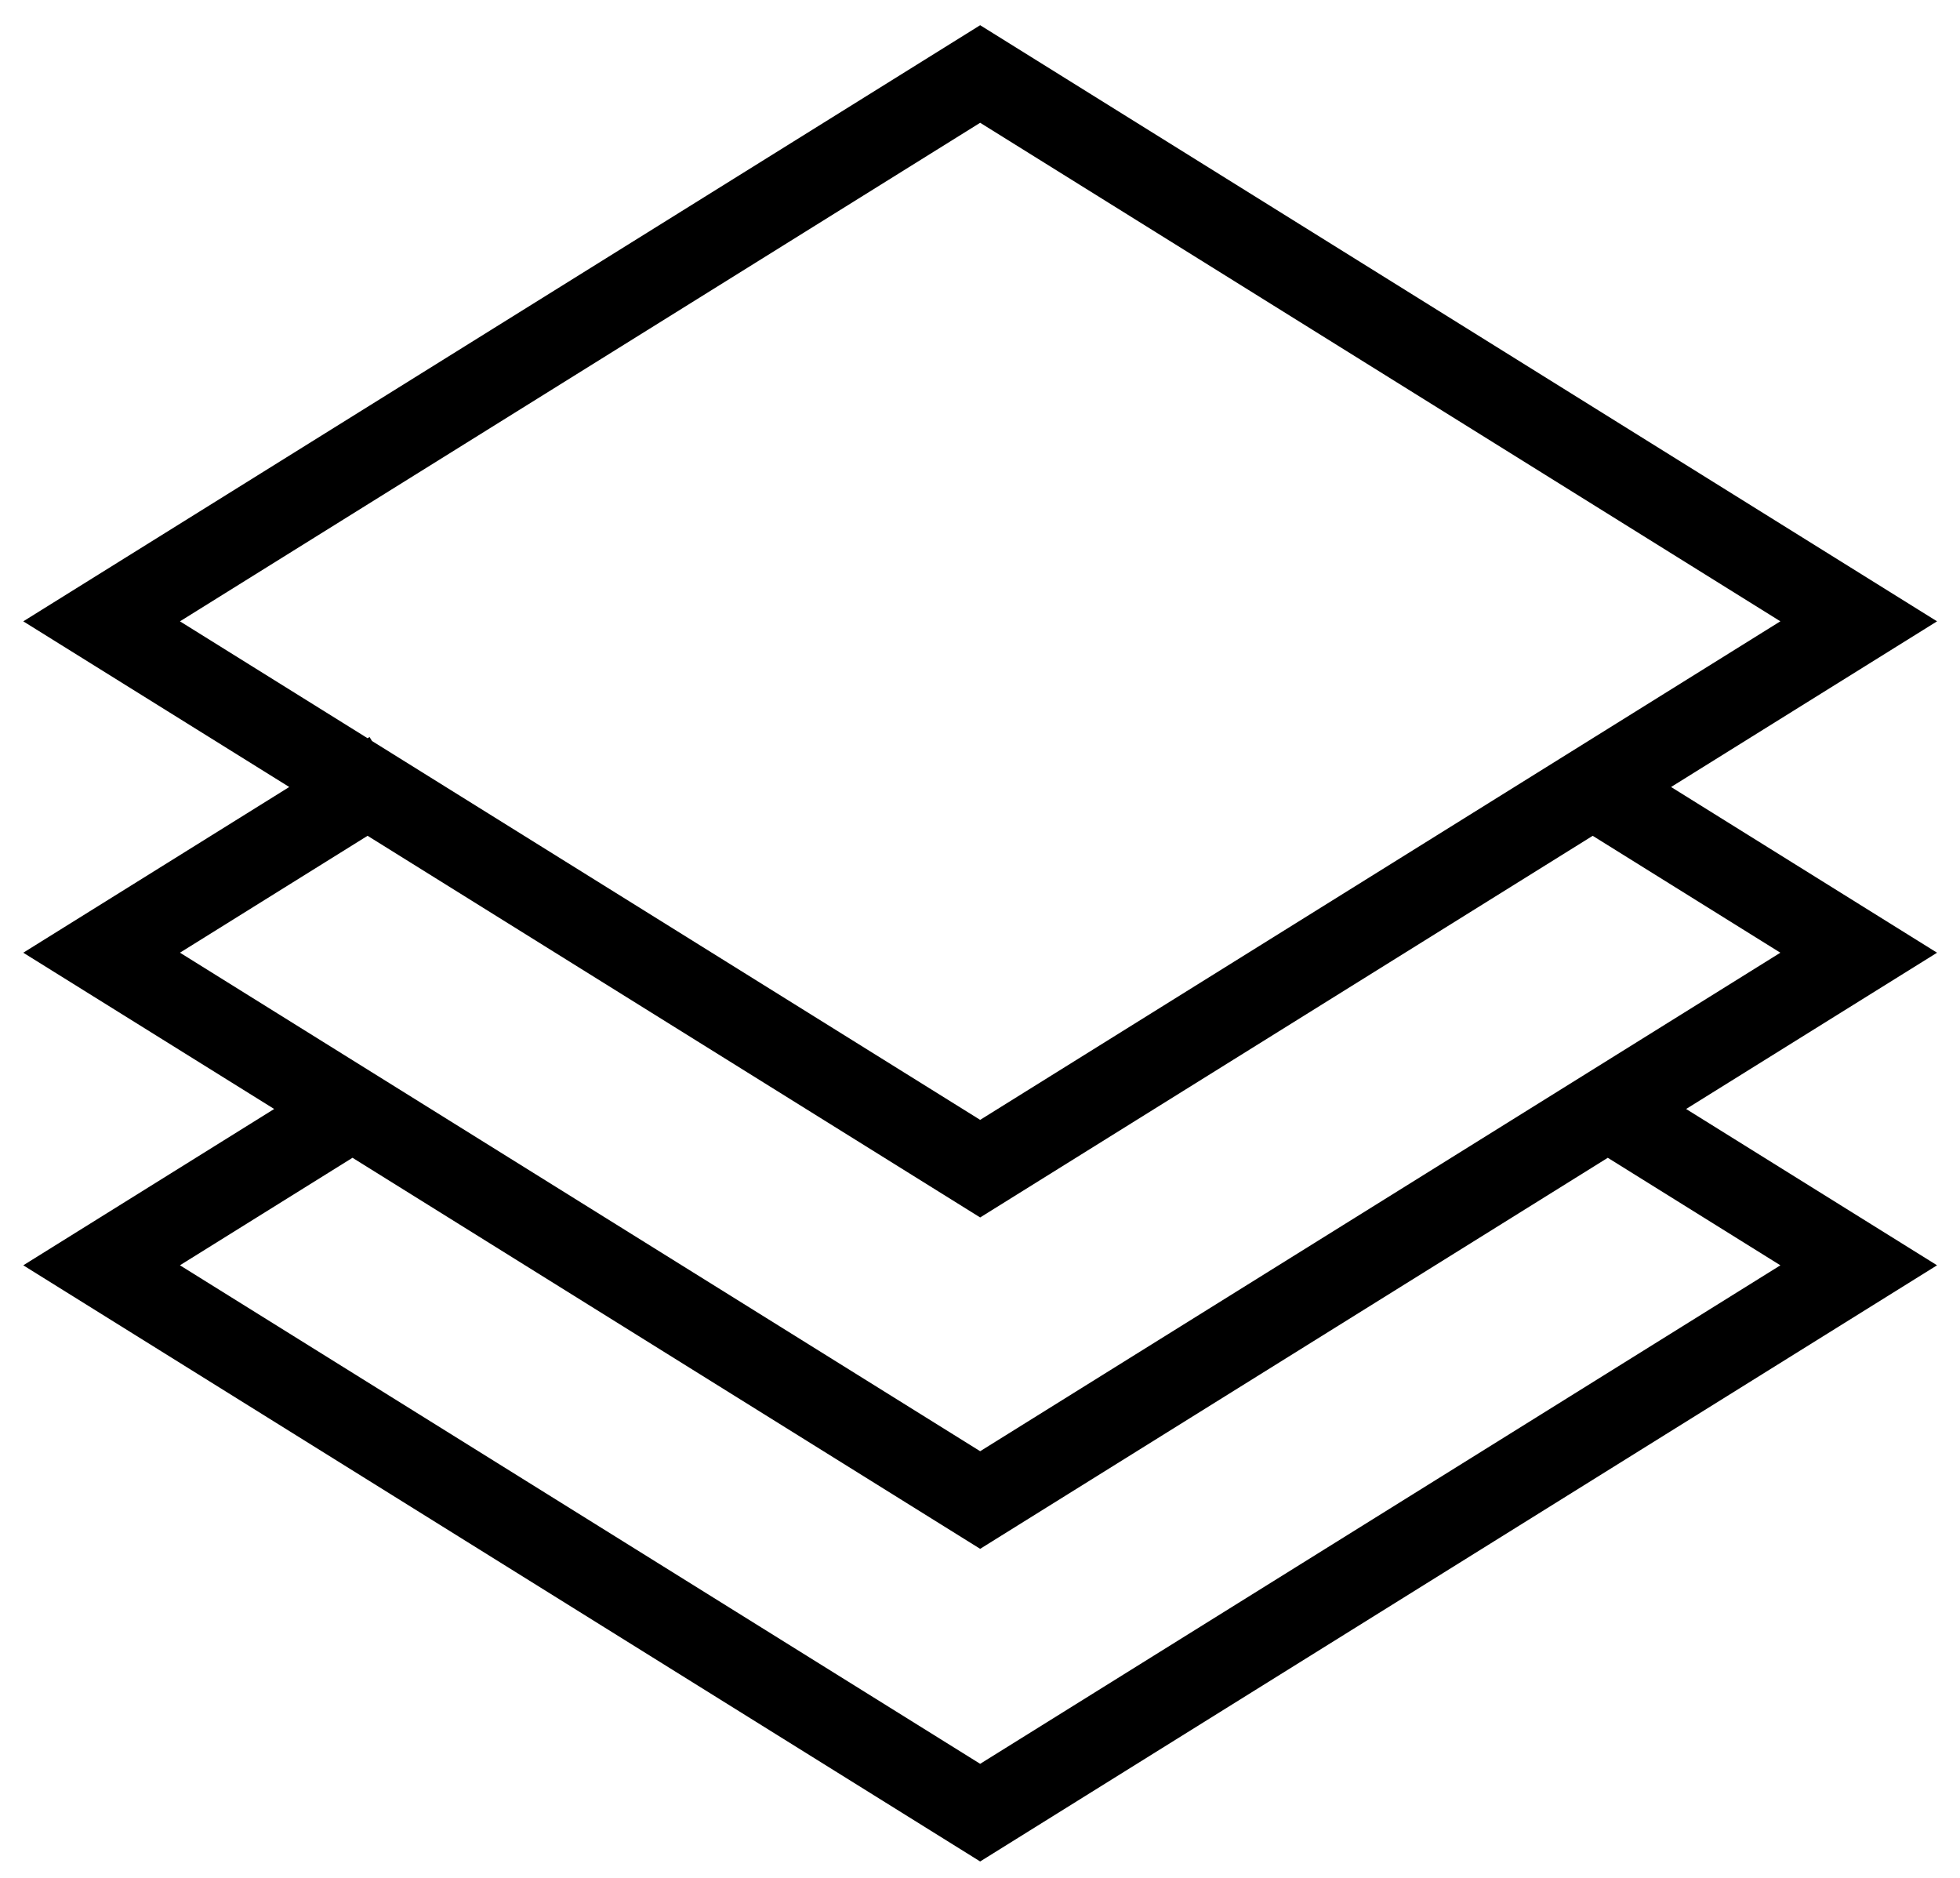
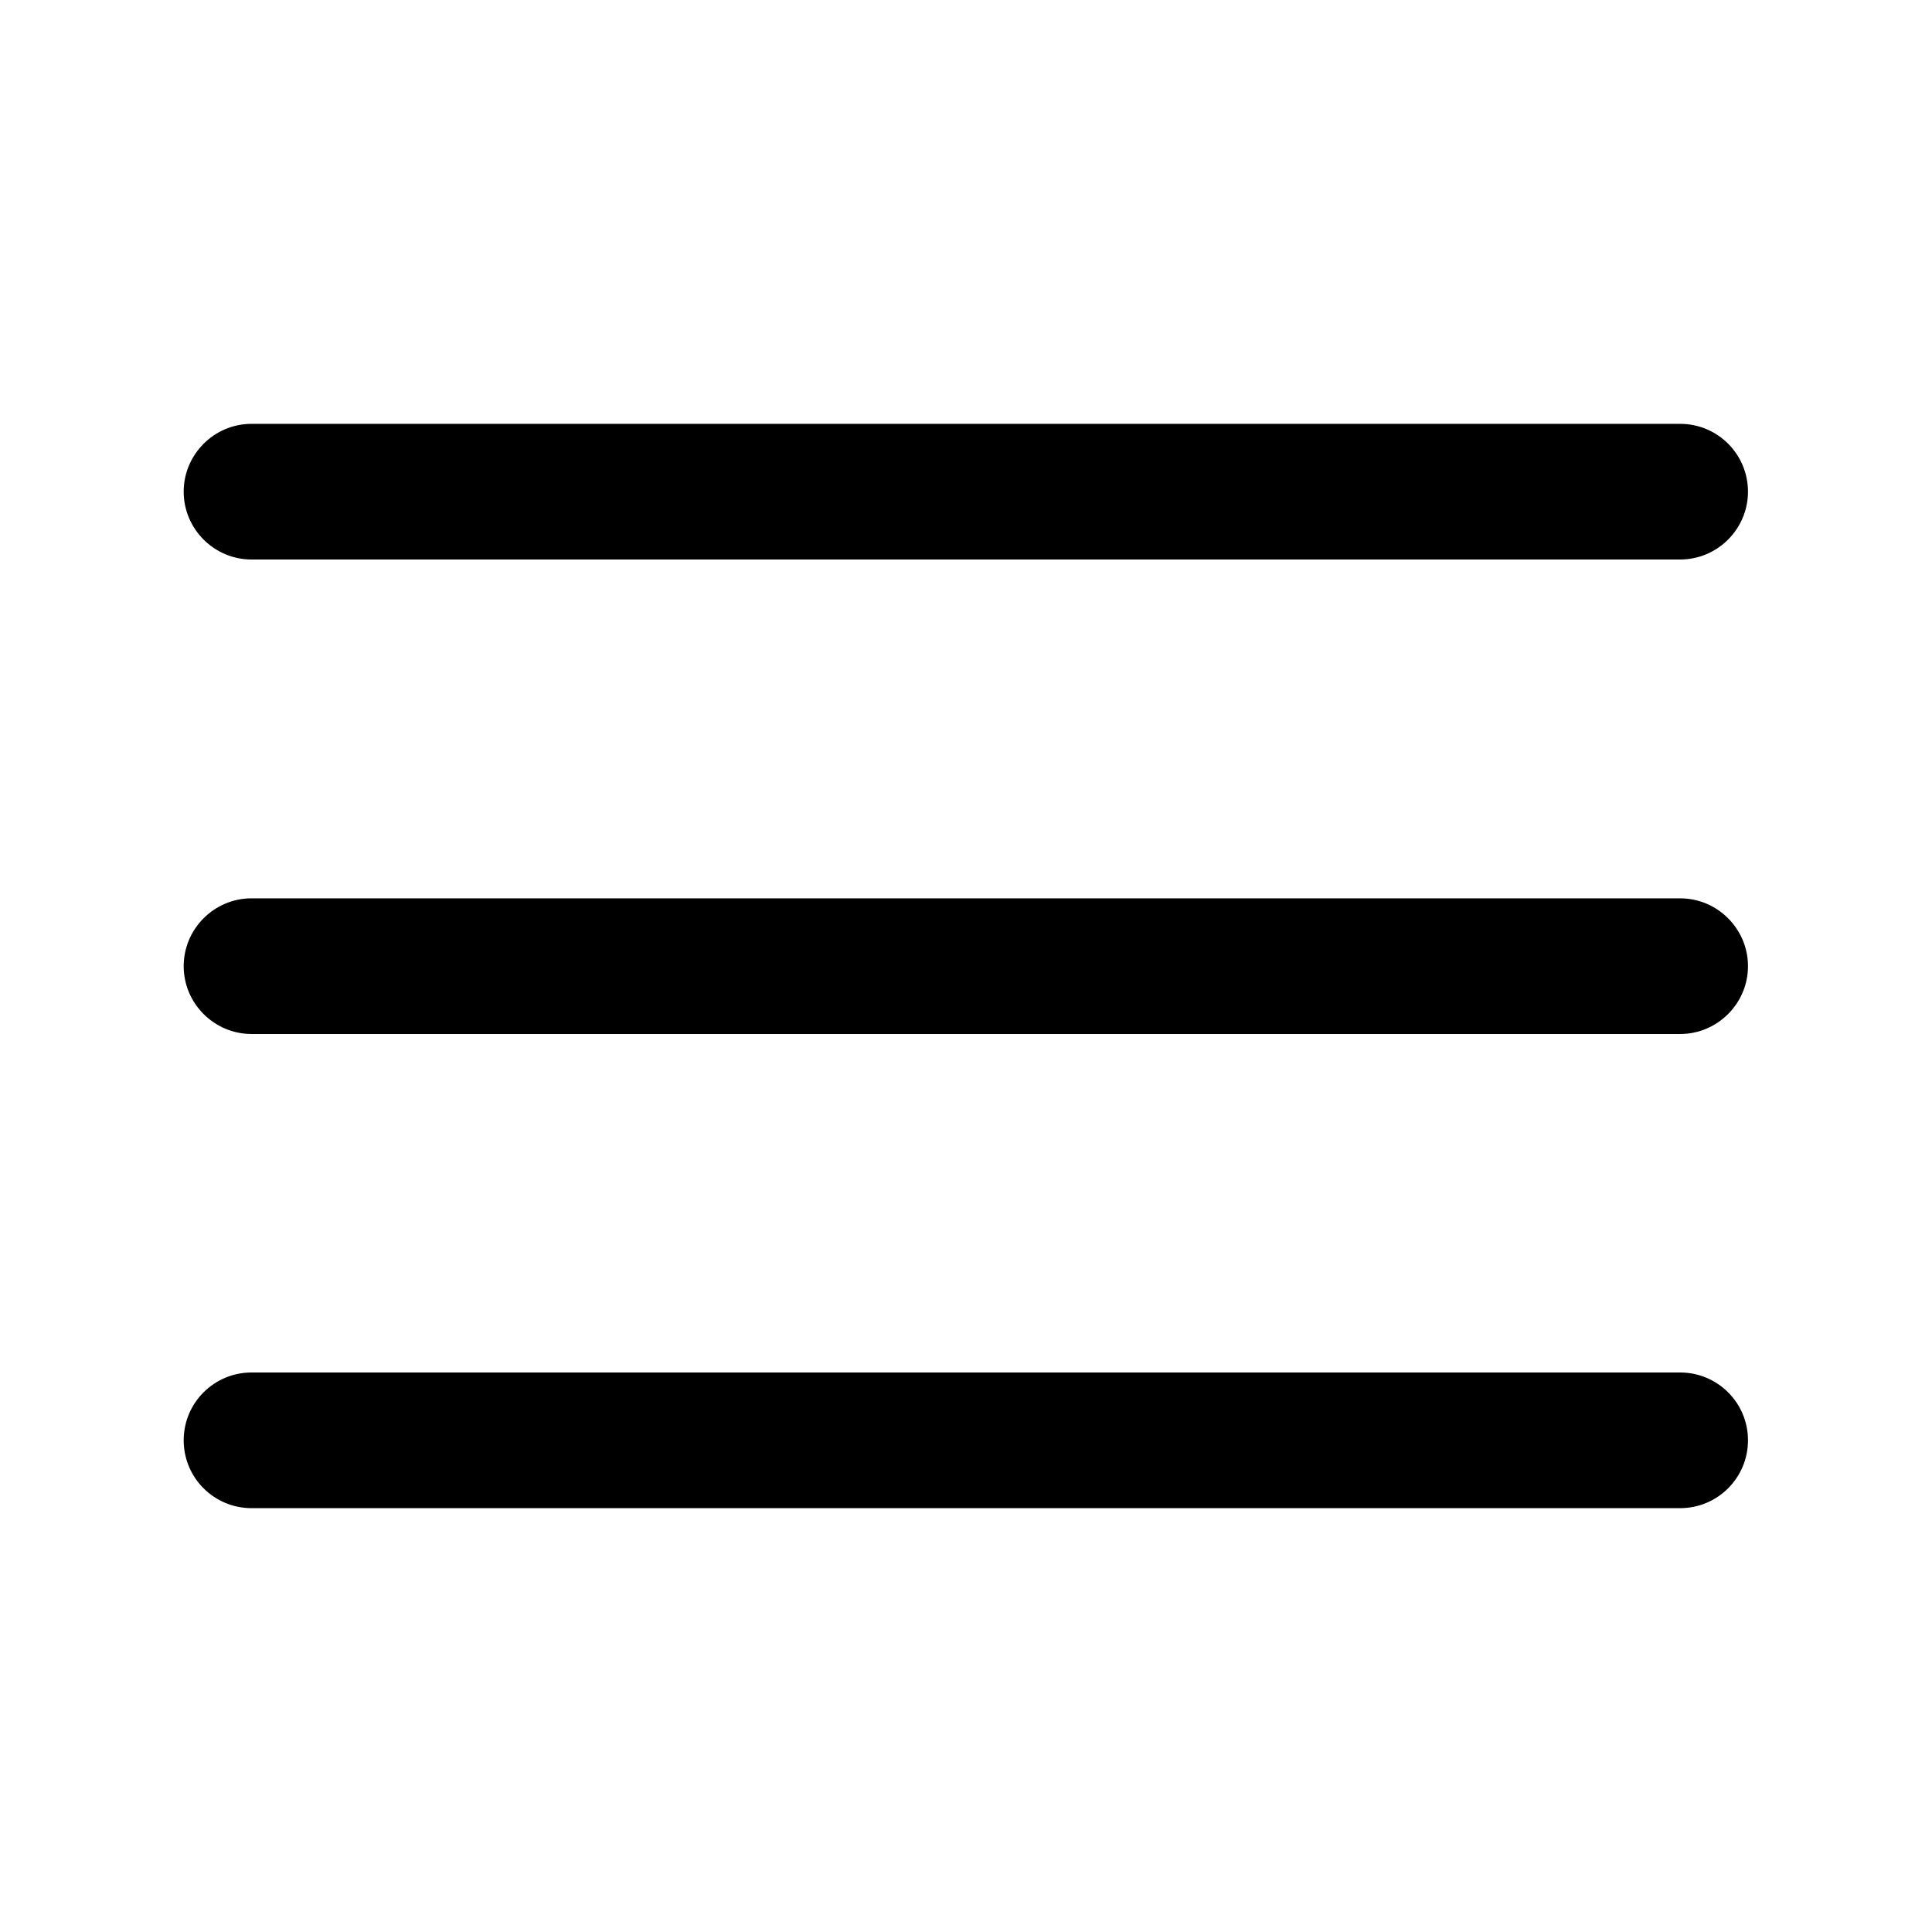
- <svg xmlns="http://www.w3.org/2000/svg" t="1681203218018" class="icon" viewBox="0 0 1069 1024" version="1.1" p-id="1457" width="208.789" height="200">
-   <path d="M534.588 13.749L1056.482 338.824l-145.062 90.338 145.062 90.368-136.855 85.218 136.855 85.233L534.588 1015.085 12.695 689.995l136.84-85.248L12.695 519.529l145.062-90.368L12.695 338.824 534.588 13.749z m342.317 617.608L534.588 844.604 192.256 631.356l-94.118 58.624L534.588 961.837 971.038 689.995l-94.118-58.624z m-8.222-175.586L534.588 663.898 200.478 455.77l-102.325 63.744L534.588 791.371 971.023 519.529l-102.34-63.744zM534.588 66.952L98.153 338.824l102.325 63.744 1.069-0.663 1.355 2.184L534.588 610.68l436.435-271.872L534.588 66.952z" p-id="1458" />
+ <svg xmlns="http://www.w3.org/2000/svg" t="1650551433605" class="icon" viewBox="0 0 1024 1024" version="1.1" p-id="2069" width="200" height="200">
+   <defs>
+     <style type="text/css">@font-face { font-family: feedback-iconfont; src: url("//at.alicdn.com/t/font_1031158_u69w8yhxdu.woff2?t=1630033759944") format("woff2"), url("//at.alicdn.com/t/font_1031158_u69w8yhxdu.woff?t=1630033759944") format("woff"), url("//at.alicdn.com/t/font_1031158_u69w8yhxdu.ttf?t=1630033759944") format("truetype"); }
+ </style>
+   </defs>
+   <path d="M133.31 296.552h757.207c19.782 0 35.951-16.169 35.951-35.95 0-19.782-15.997-35.952-35.95-35.952H133.31c-19.782 0-35.951 16.17-35.951 35.951 0 19.782 16.17 35.951 35.95 35.951zM890.517 476.135H133.311c-19.782 0-35.951 16.17-35.951 35.951 0 19.782 16.17 35.951 35.95 35.951h757.207c19.782 0 35.951-16.17 35.951-35.951 0-19.782-16.17-35.95-35.95-35.95zM890.517 727.448H133.311c-19.782 0-35.951 15.997-35.951 35.95s16.17 35.952 35.95 35.952h757.207c19.782 0 35.951-15.998 35.951-35.951s-16.17-35.951-35.95-35.951z" p-id="2070" />
</svg>
